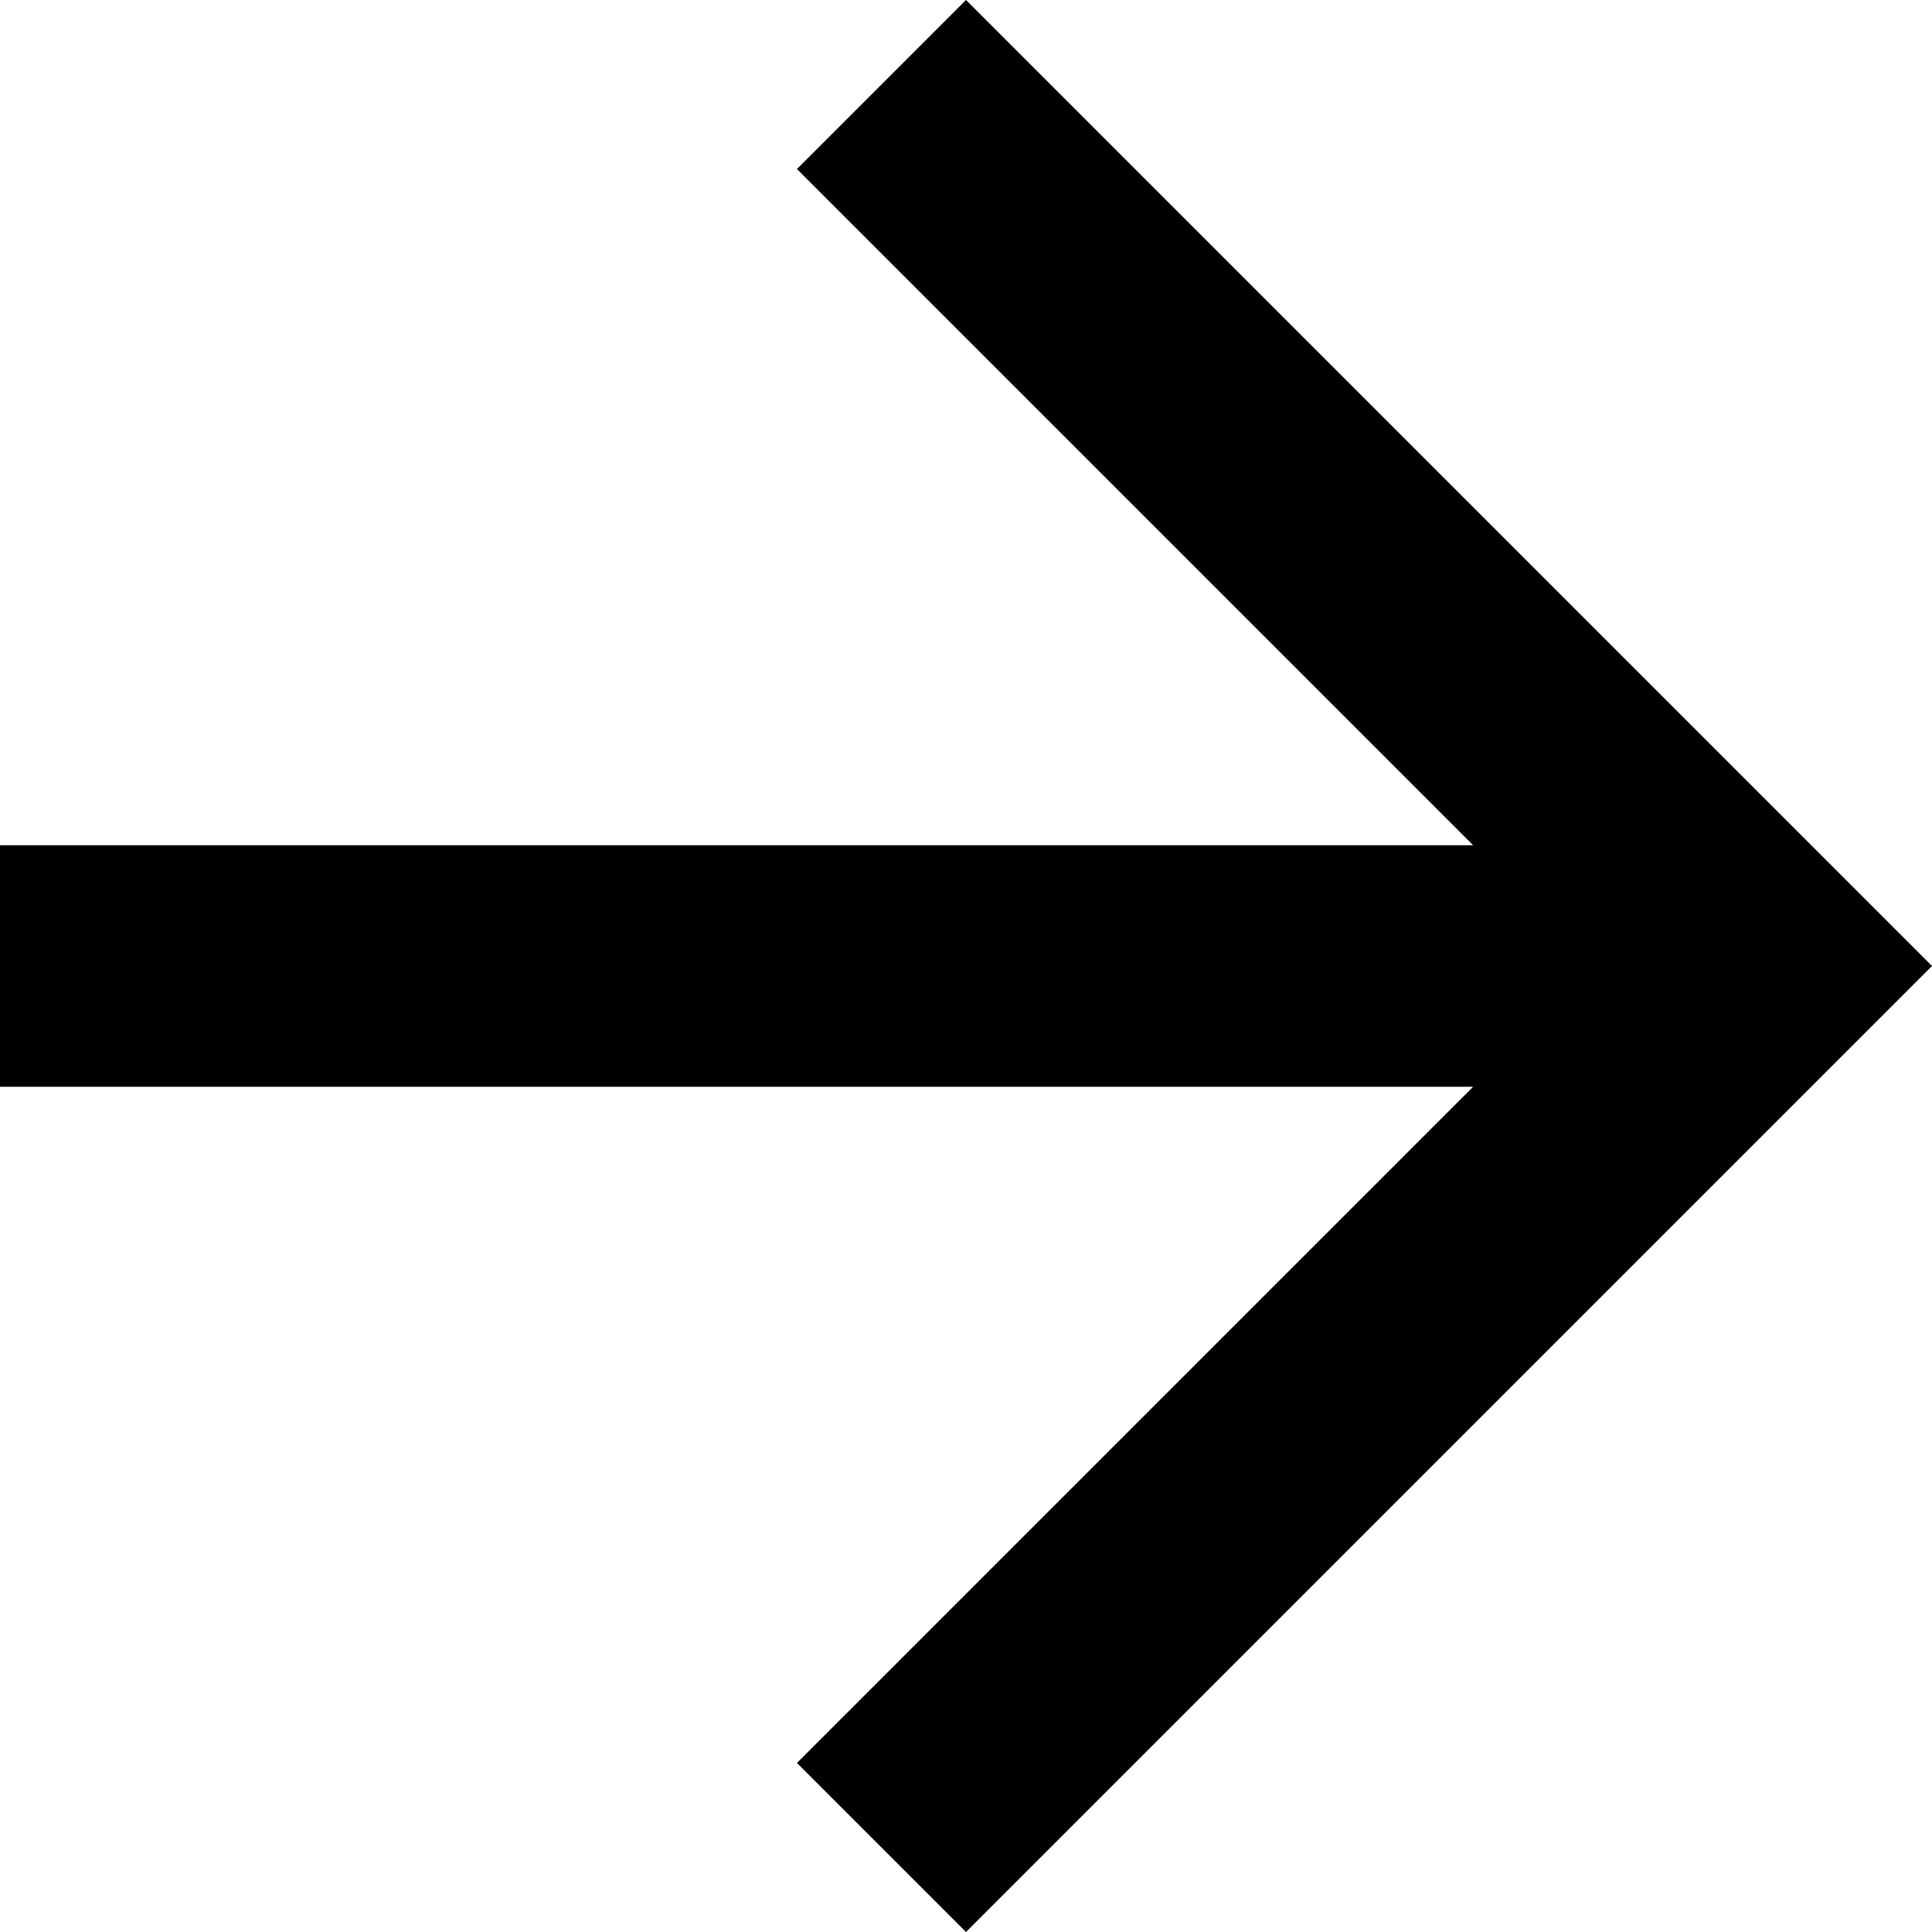
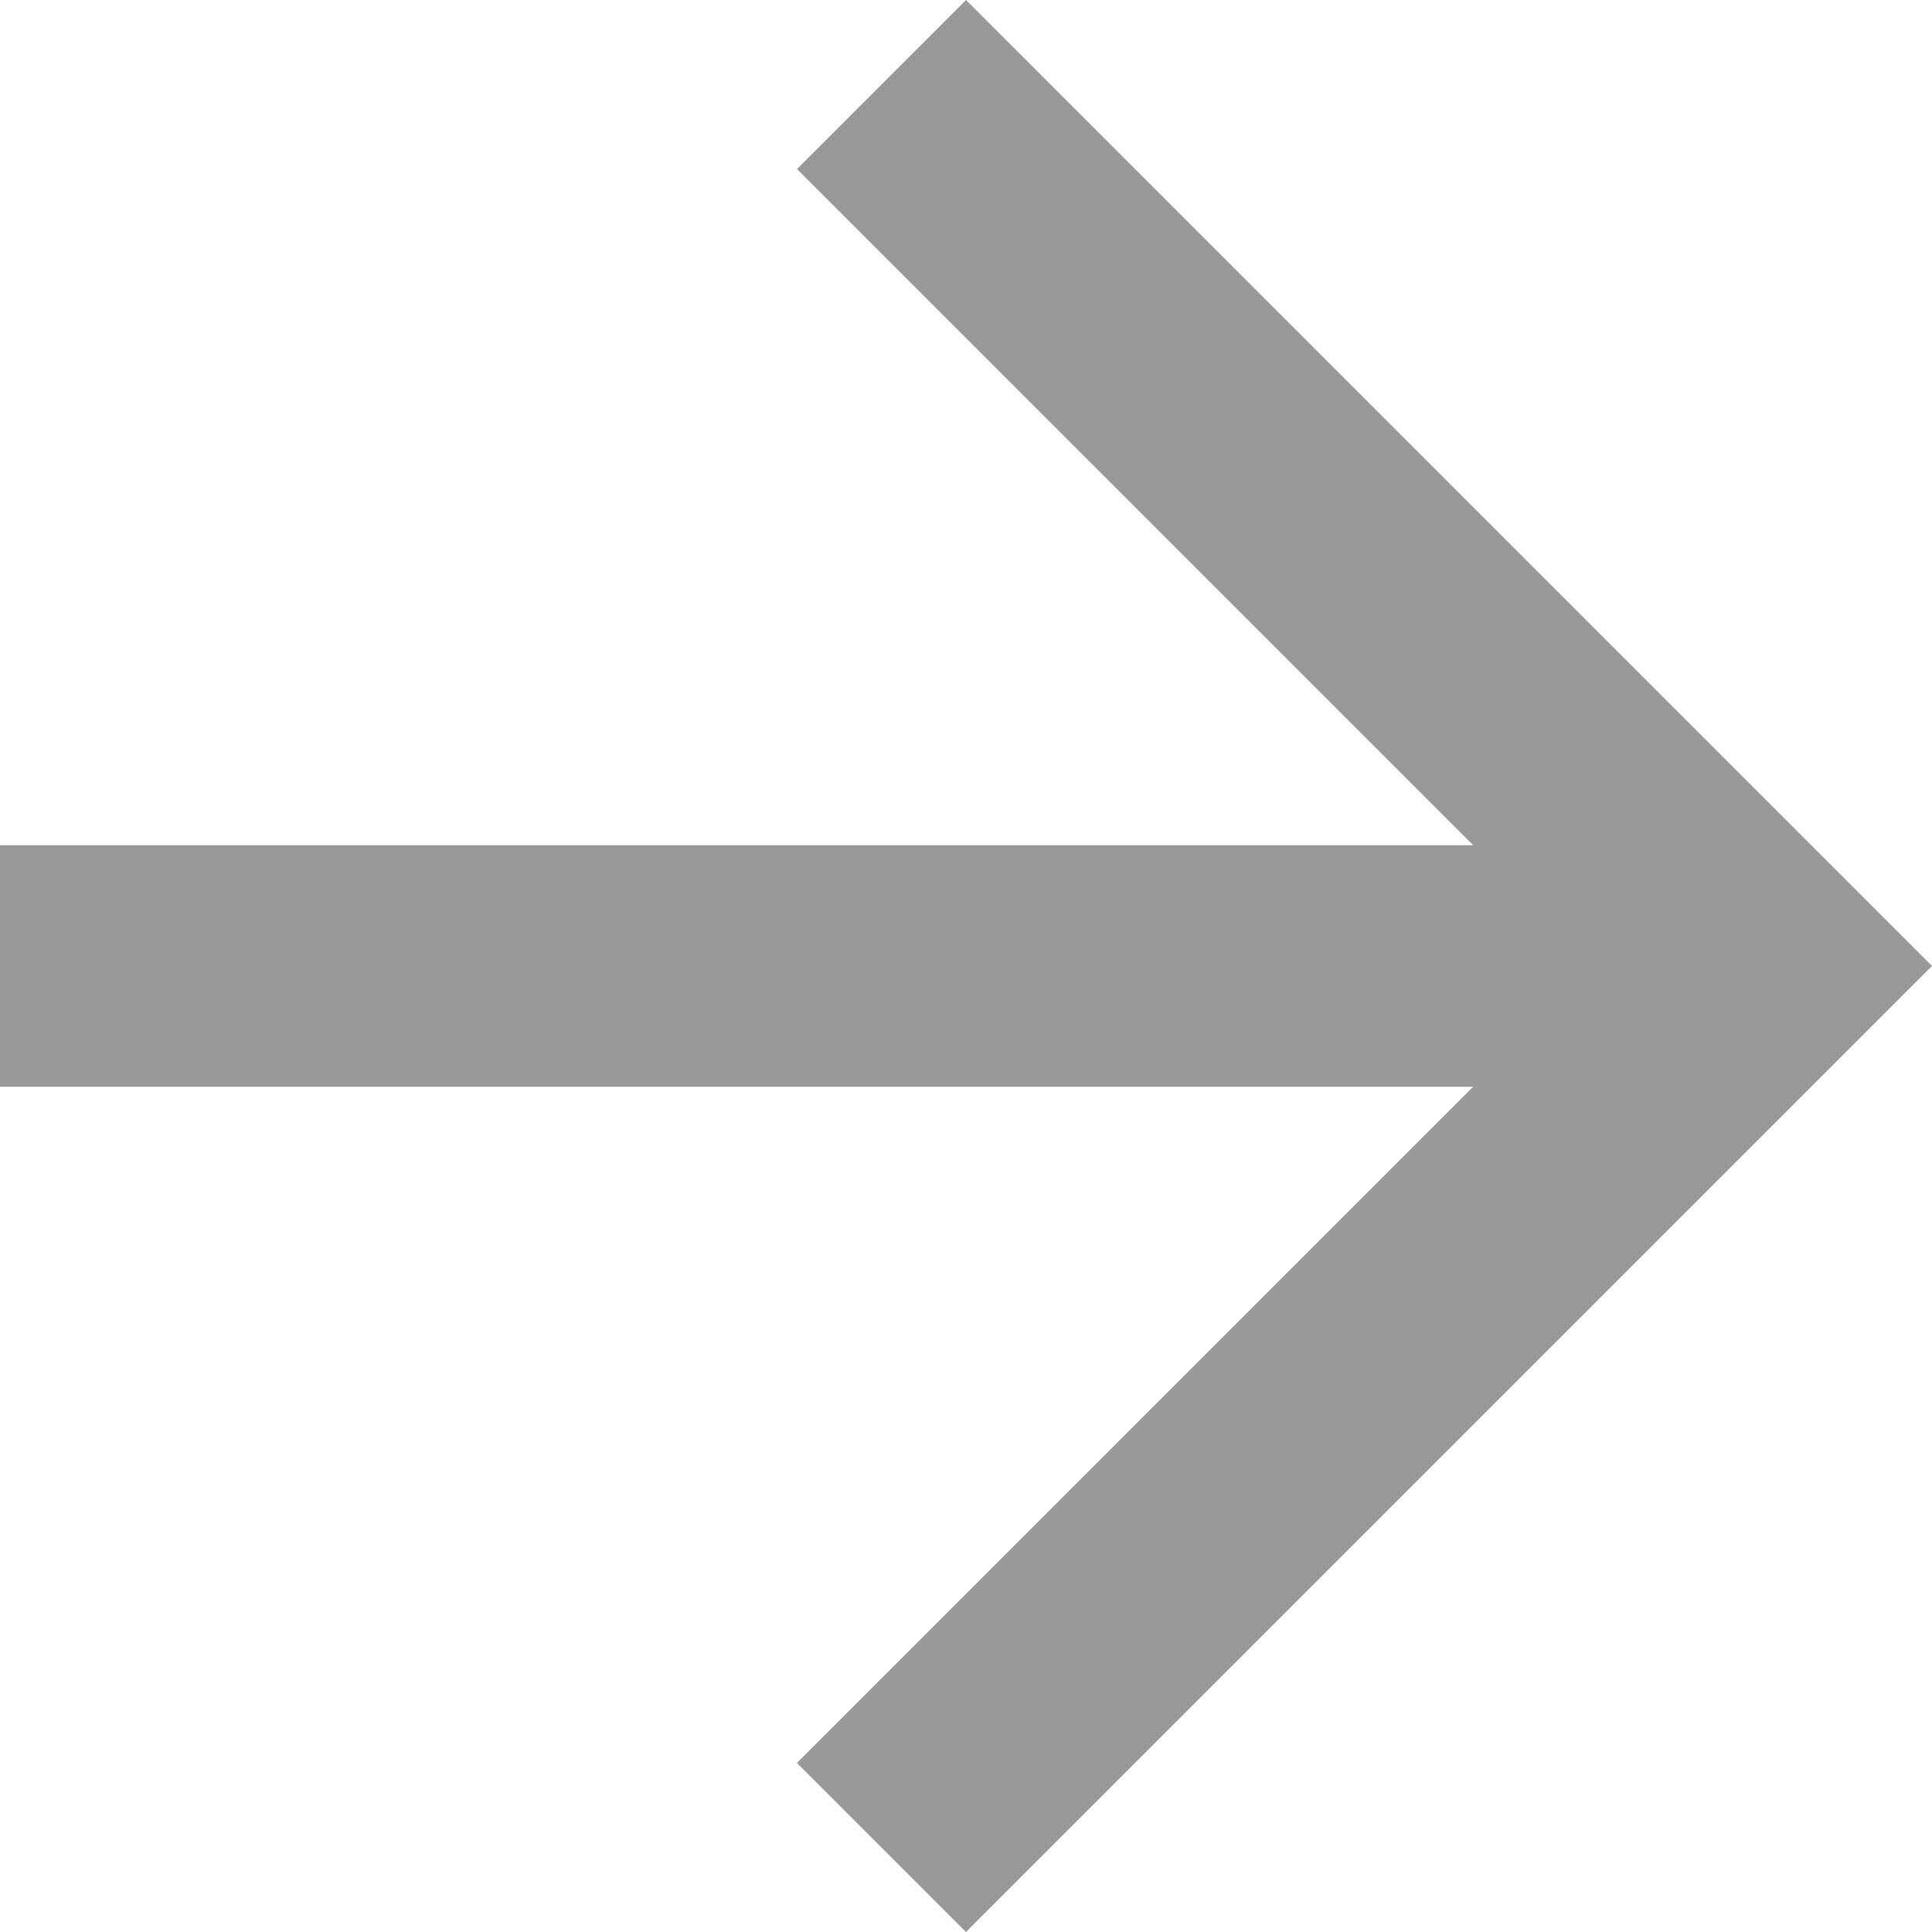
<svg xmlns="http://www.w3.org/2000/svg" height="16px" version="1.1" viewBox="0 0 16 16" width="16px">
  <defs />
  <g fill="none" fill-rule="evenodd" id="Page-1" stroke="none" stroke-width="1">
-     <g fill="#000000" id="Core" transform="translate(-4, -46)">
+     <g fill="#999999" id="Core" transform="translate(-4, -46)">
      <g id="arrow-forward" transform="translate(4, 46)">
        <path d="M8,0 L6.6,1.4 L12.2,7 L0,7 L0,9 L12.2,9 L6.6,14.6 L8,16 L16,8 L8,0 Z" id="Shape" />
      </g>
    </g>
  </g>
</svg>
